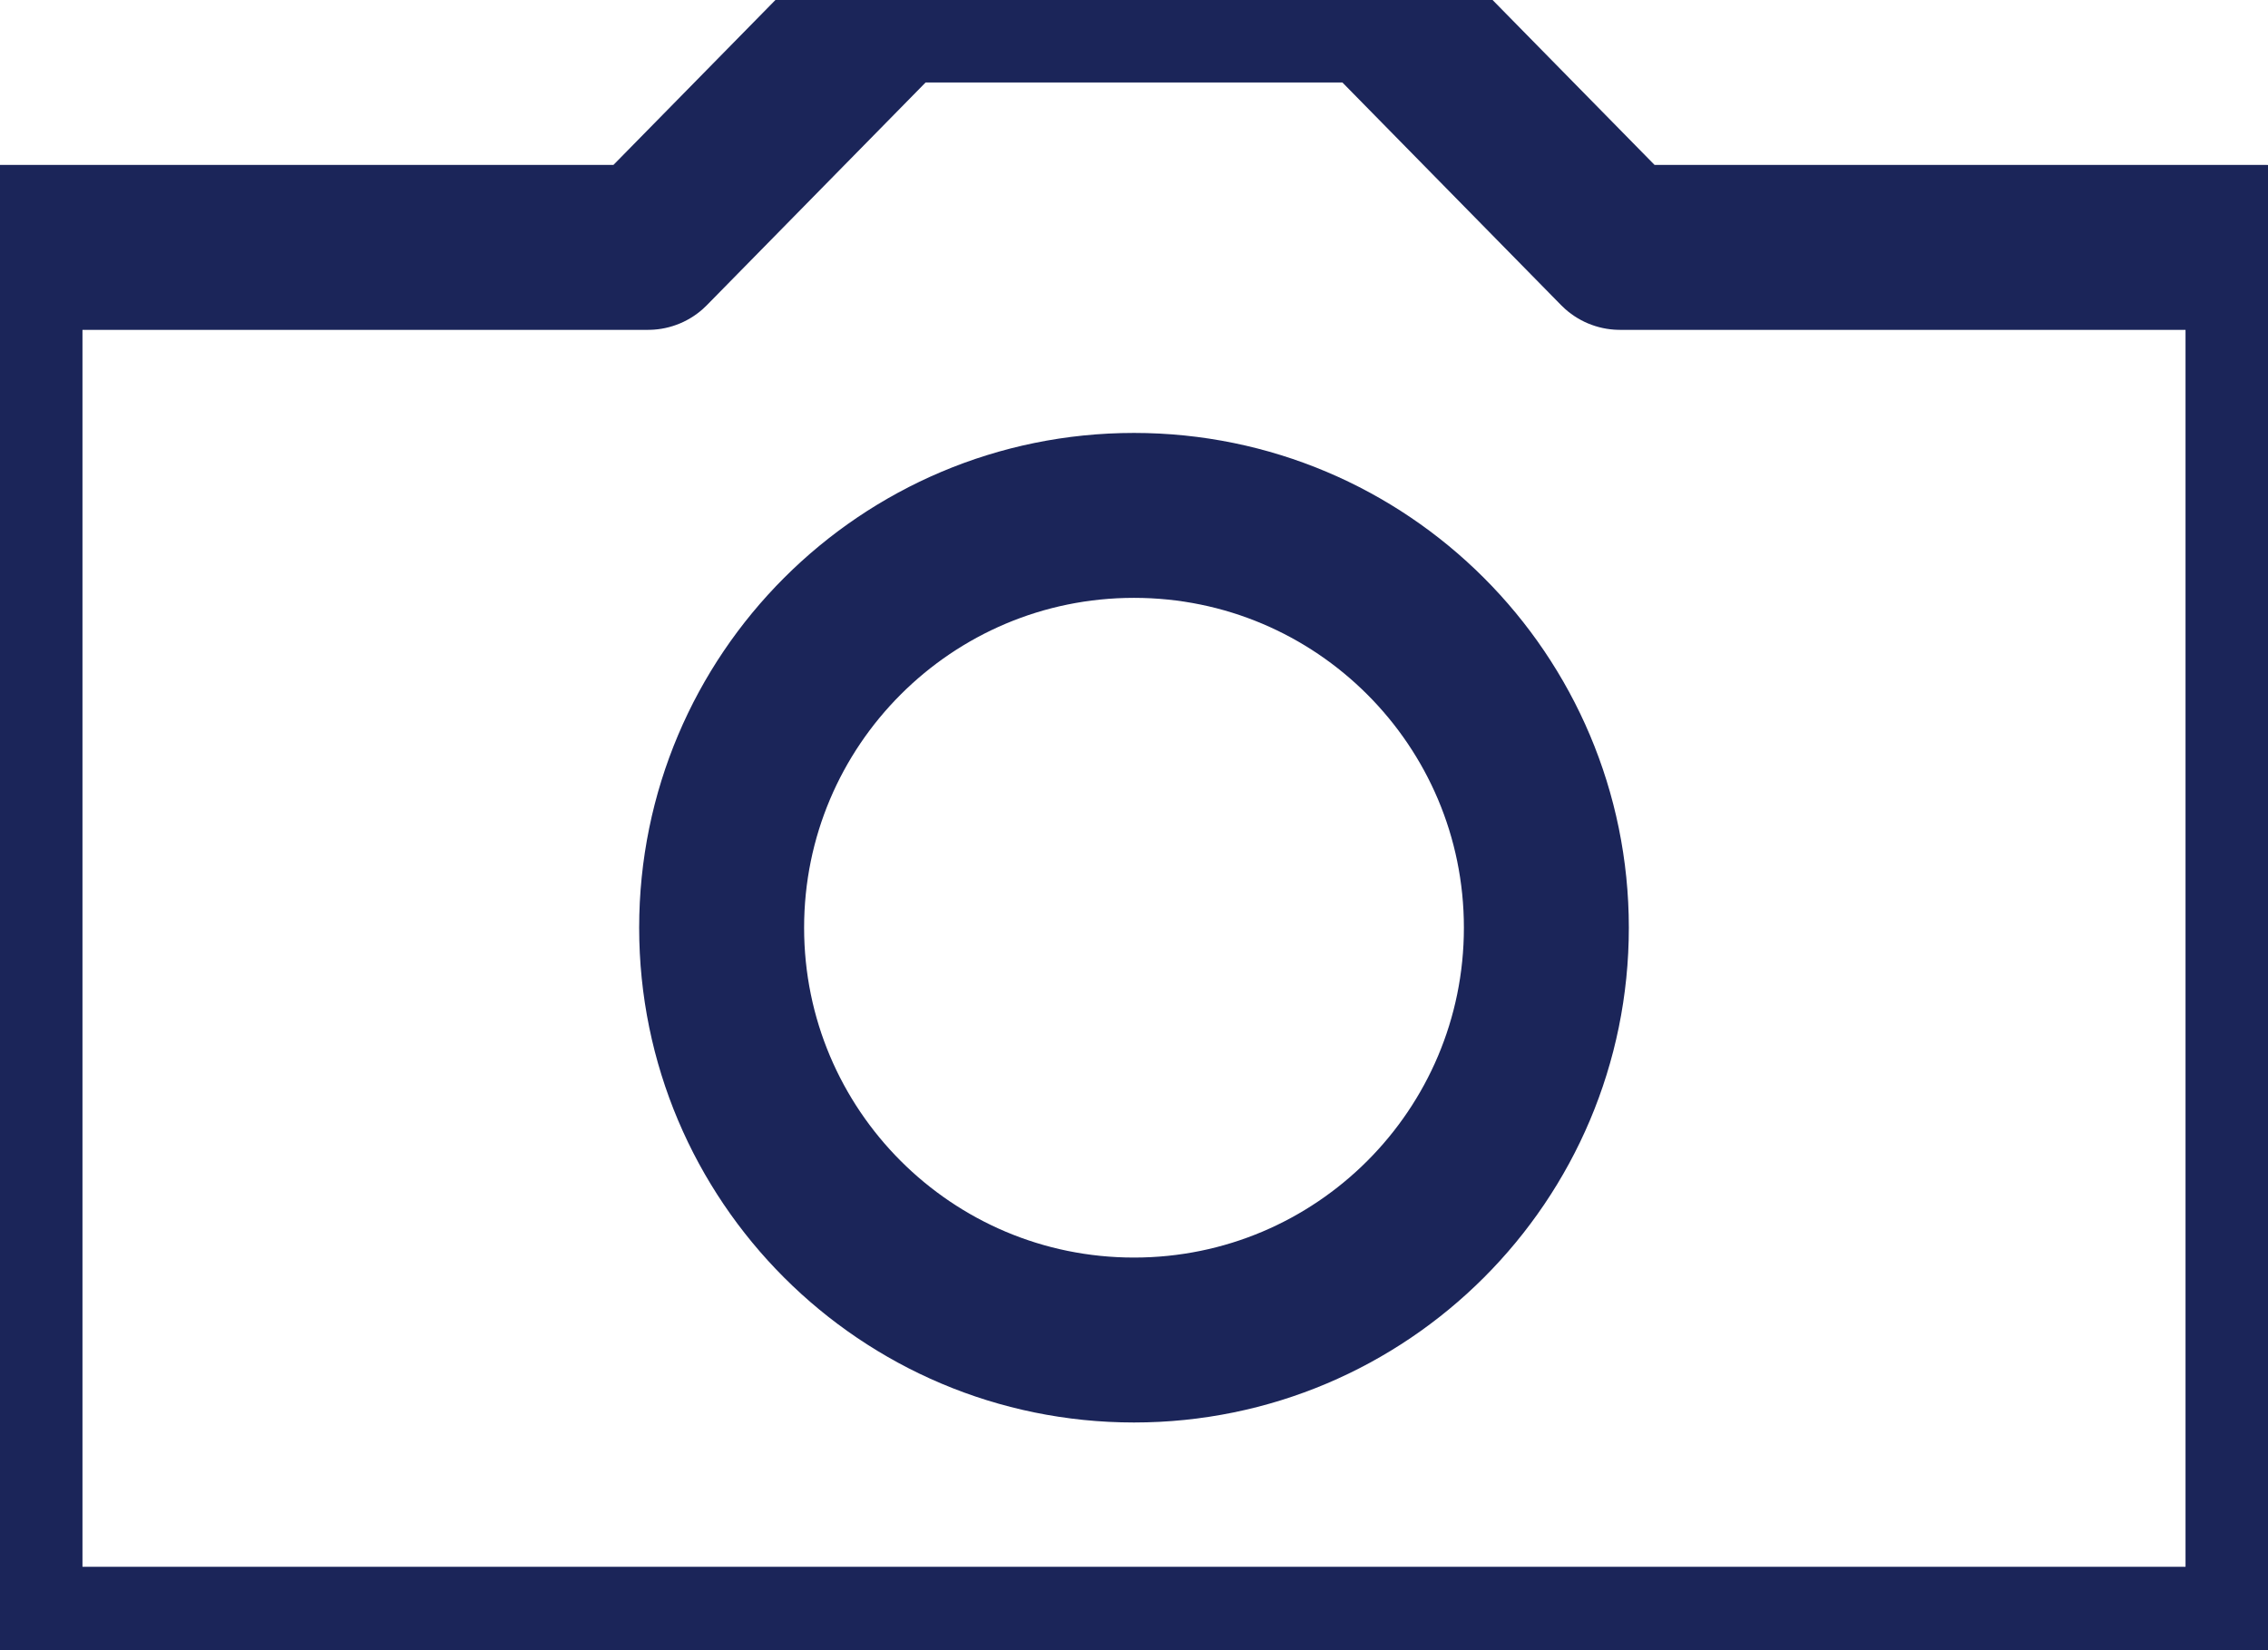
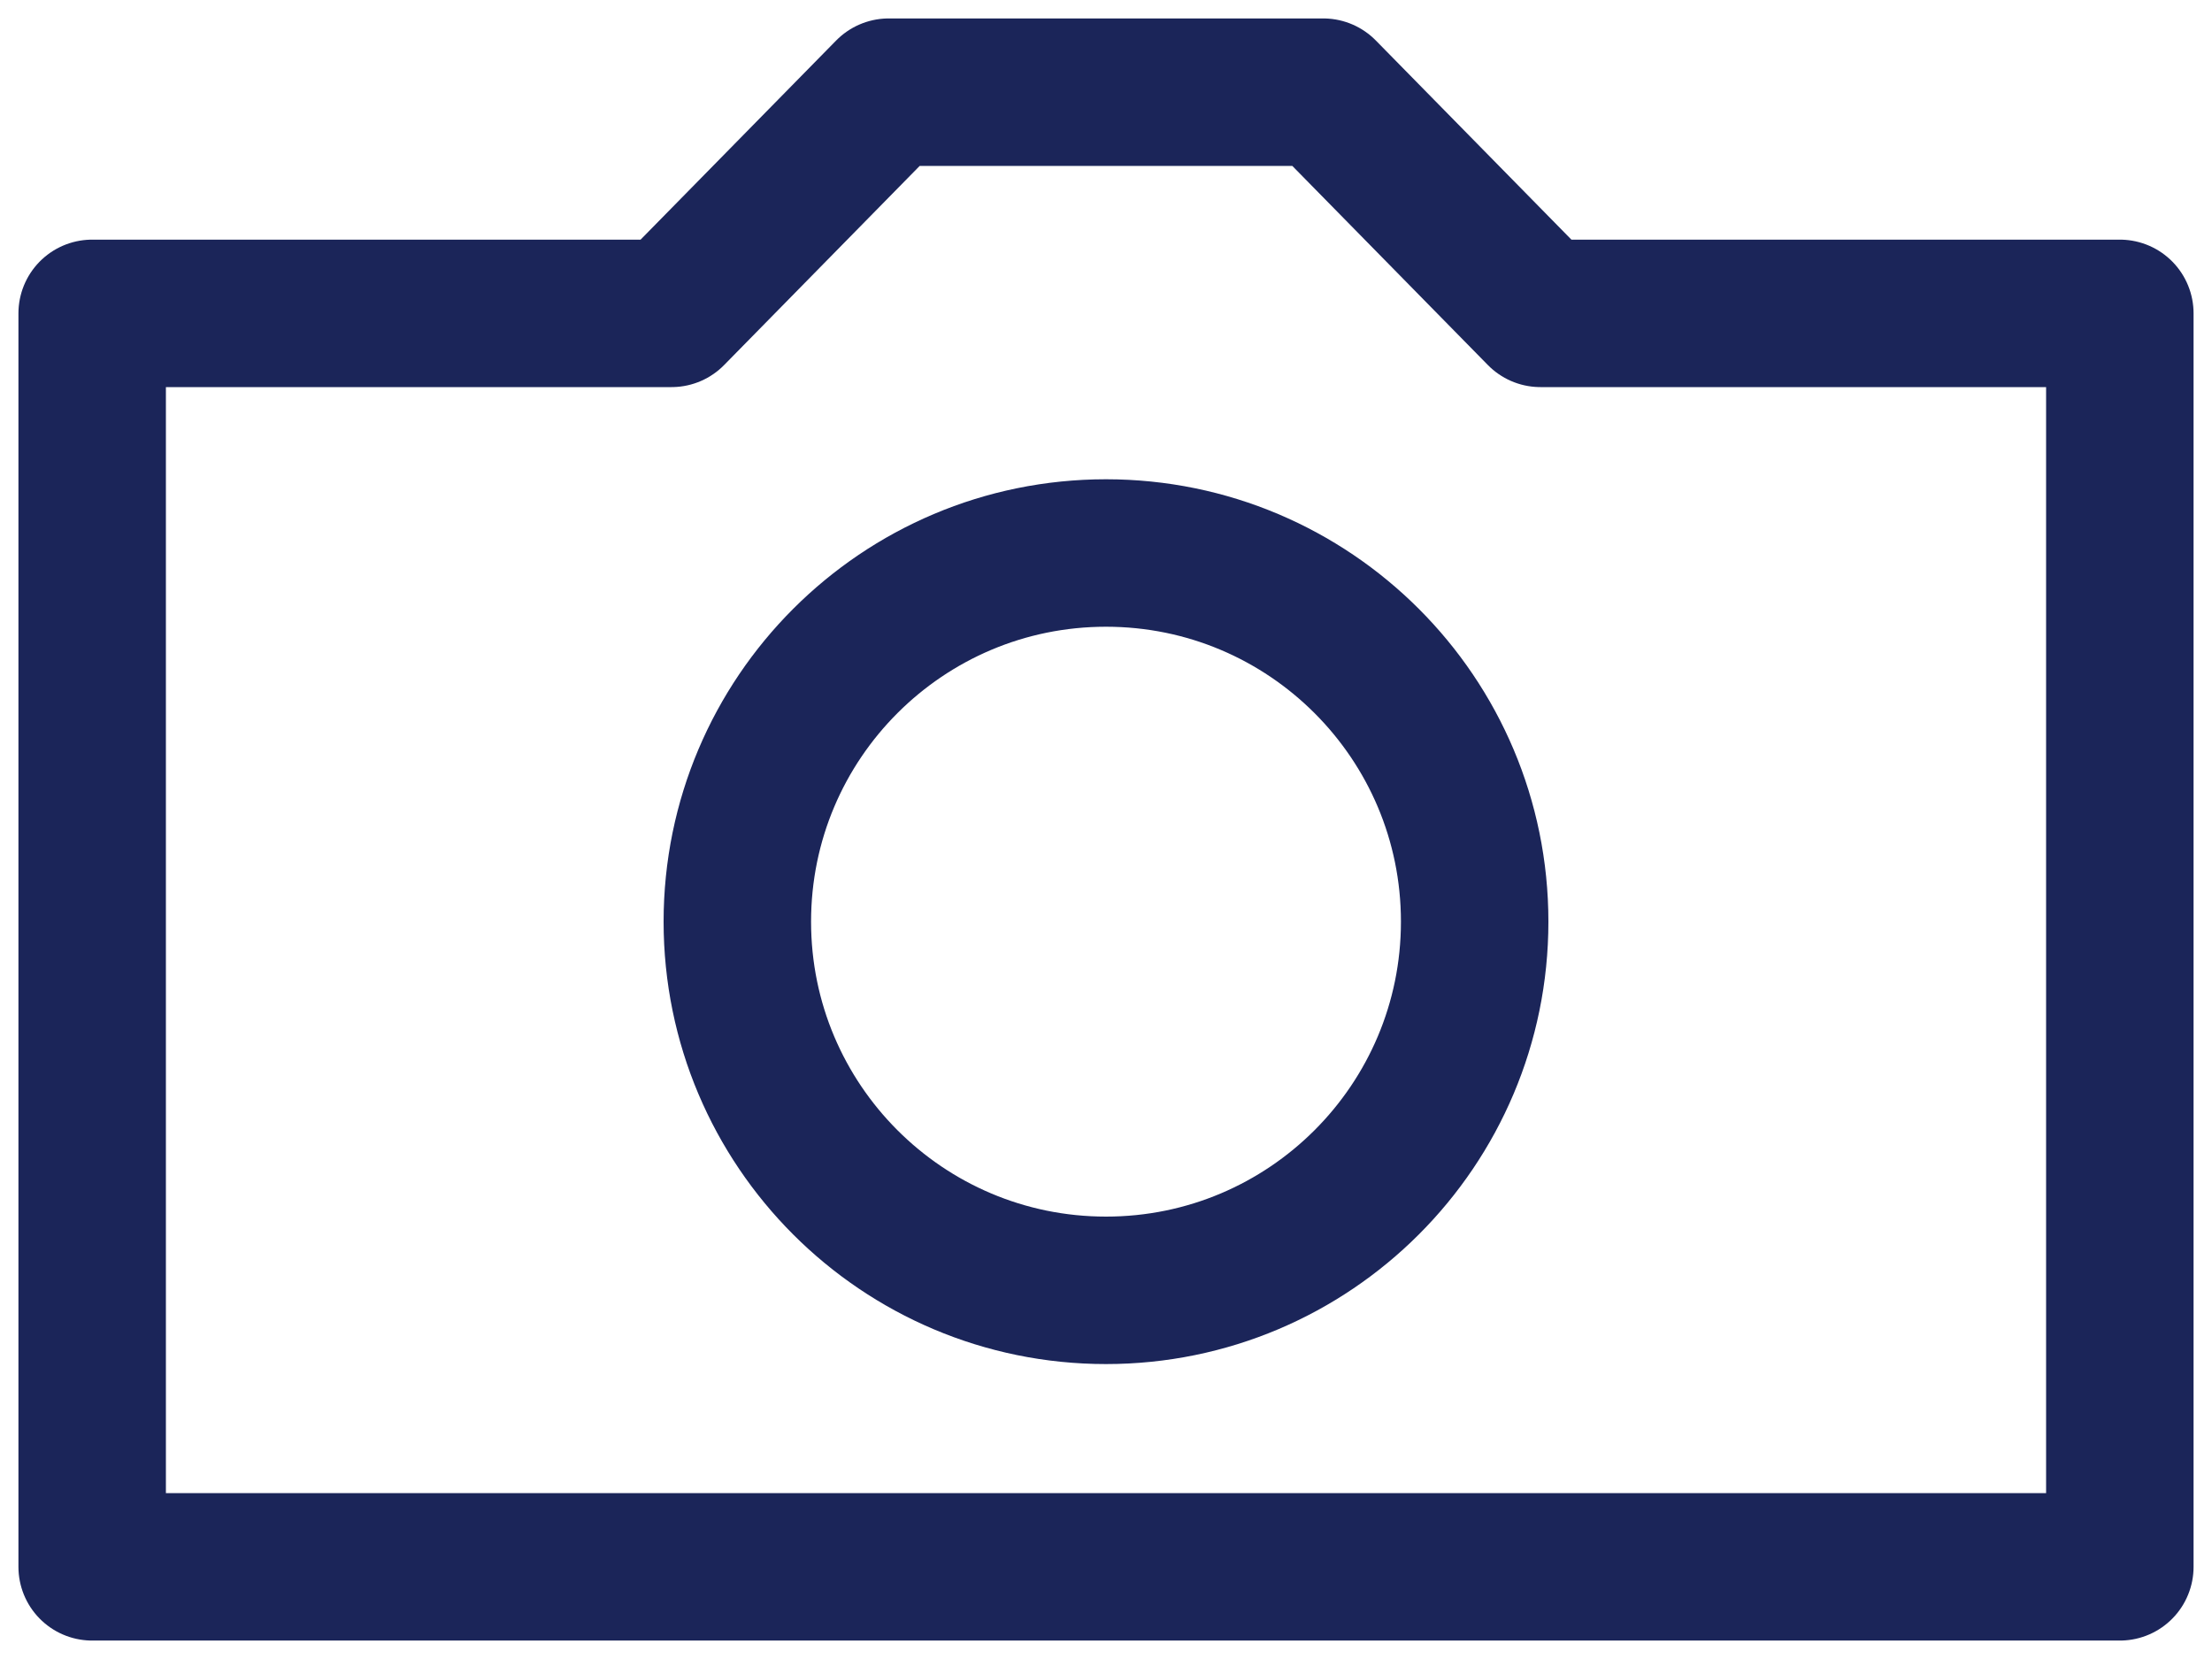
- <svg xmlns="http://www.w3.org/2000/svg" width="22px" height="16px" viewBox="0 0 22 16" version="1.1">
-   <g id="icon/ID/photo/zodiac" stroke="none" stroke-width="1" fill="none" fill-rule="evenodd" stroke-linecap="round" stroke-linejoin="round">
-     <path d="M11,13 C8.791,13 7,11.209 7,9 C7,6.791 8.791,5 11,5 C13.209,5 15,6.791 15,9 C15,11.209 13.209,13 11,13 Z M15.714,2.4 L13.357,0 L8.643,0 L6.286,2.4 L0,2.4 L0,16 L22,16 L22,2.4 L15.714,2.4 Z" id="Stroke-1" stroke="#1B2559" stroke-width="1.6" />
+ <svg xmlns="http://www.w3.org/2000/svg" width="24px" height="18px" viewBox="0 0 24 18" version="1.1">
+   <g id="icon/ID/photo/new/zodiac" stroke="none" stroke-width="1" fill="none" fill-rule="evenodd" stroke-linecap="round" stroke-linejoin="round">
+     <path d="M12,14 C9.791,14 8,12.209 8,10 C8,7.791 9.791,6 12,6 C14.209,6 16,7.791 16,10 C16,12.209 14.209,14 12,14 Z M16.714,3.4 L14.357,1 L9.643,1 L7.286,3.4 L1,3.4 L1,17 L23,17 L23,3.4 L16.714,3.4 Z" id="Stroke-1" stroke="#1B2559" stroke-width="1.6" />
  </g>
</svg>
